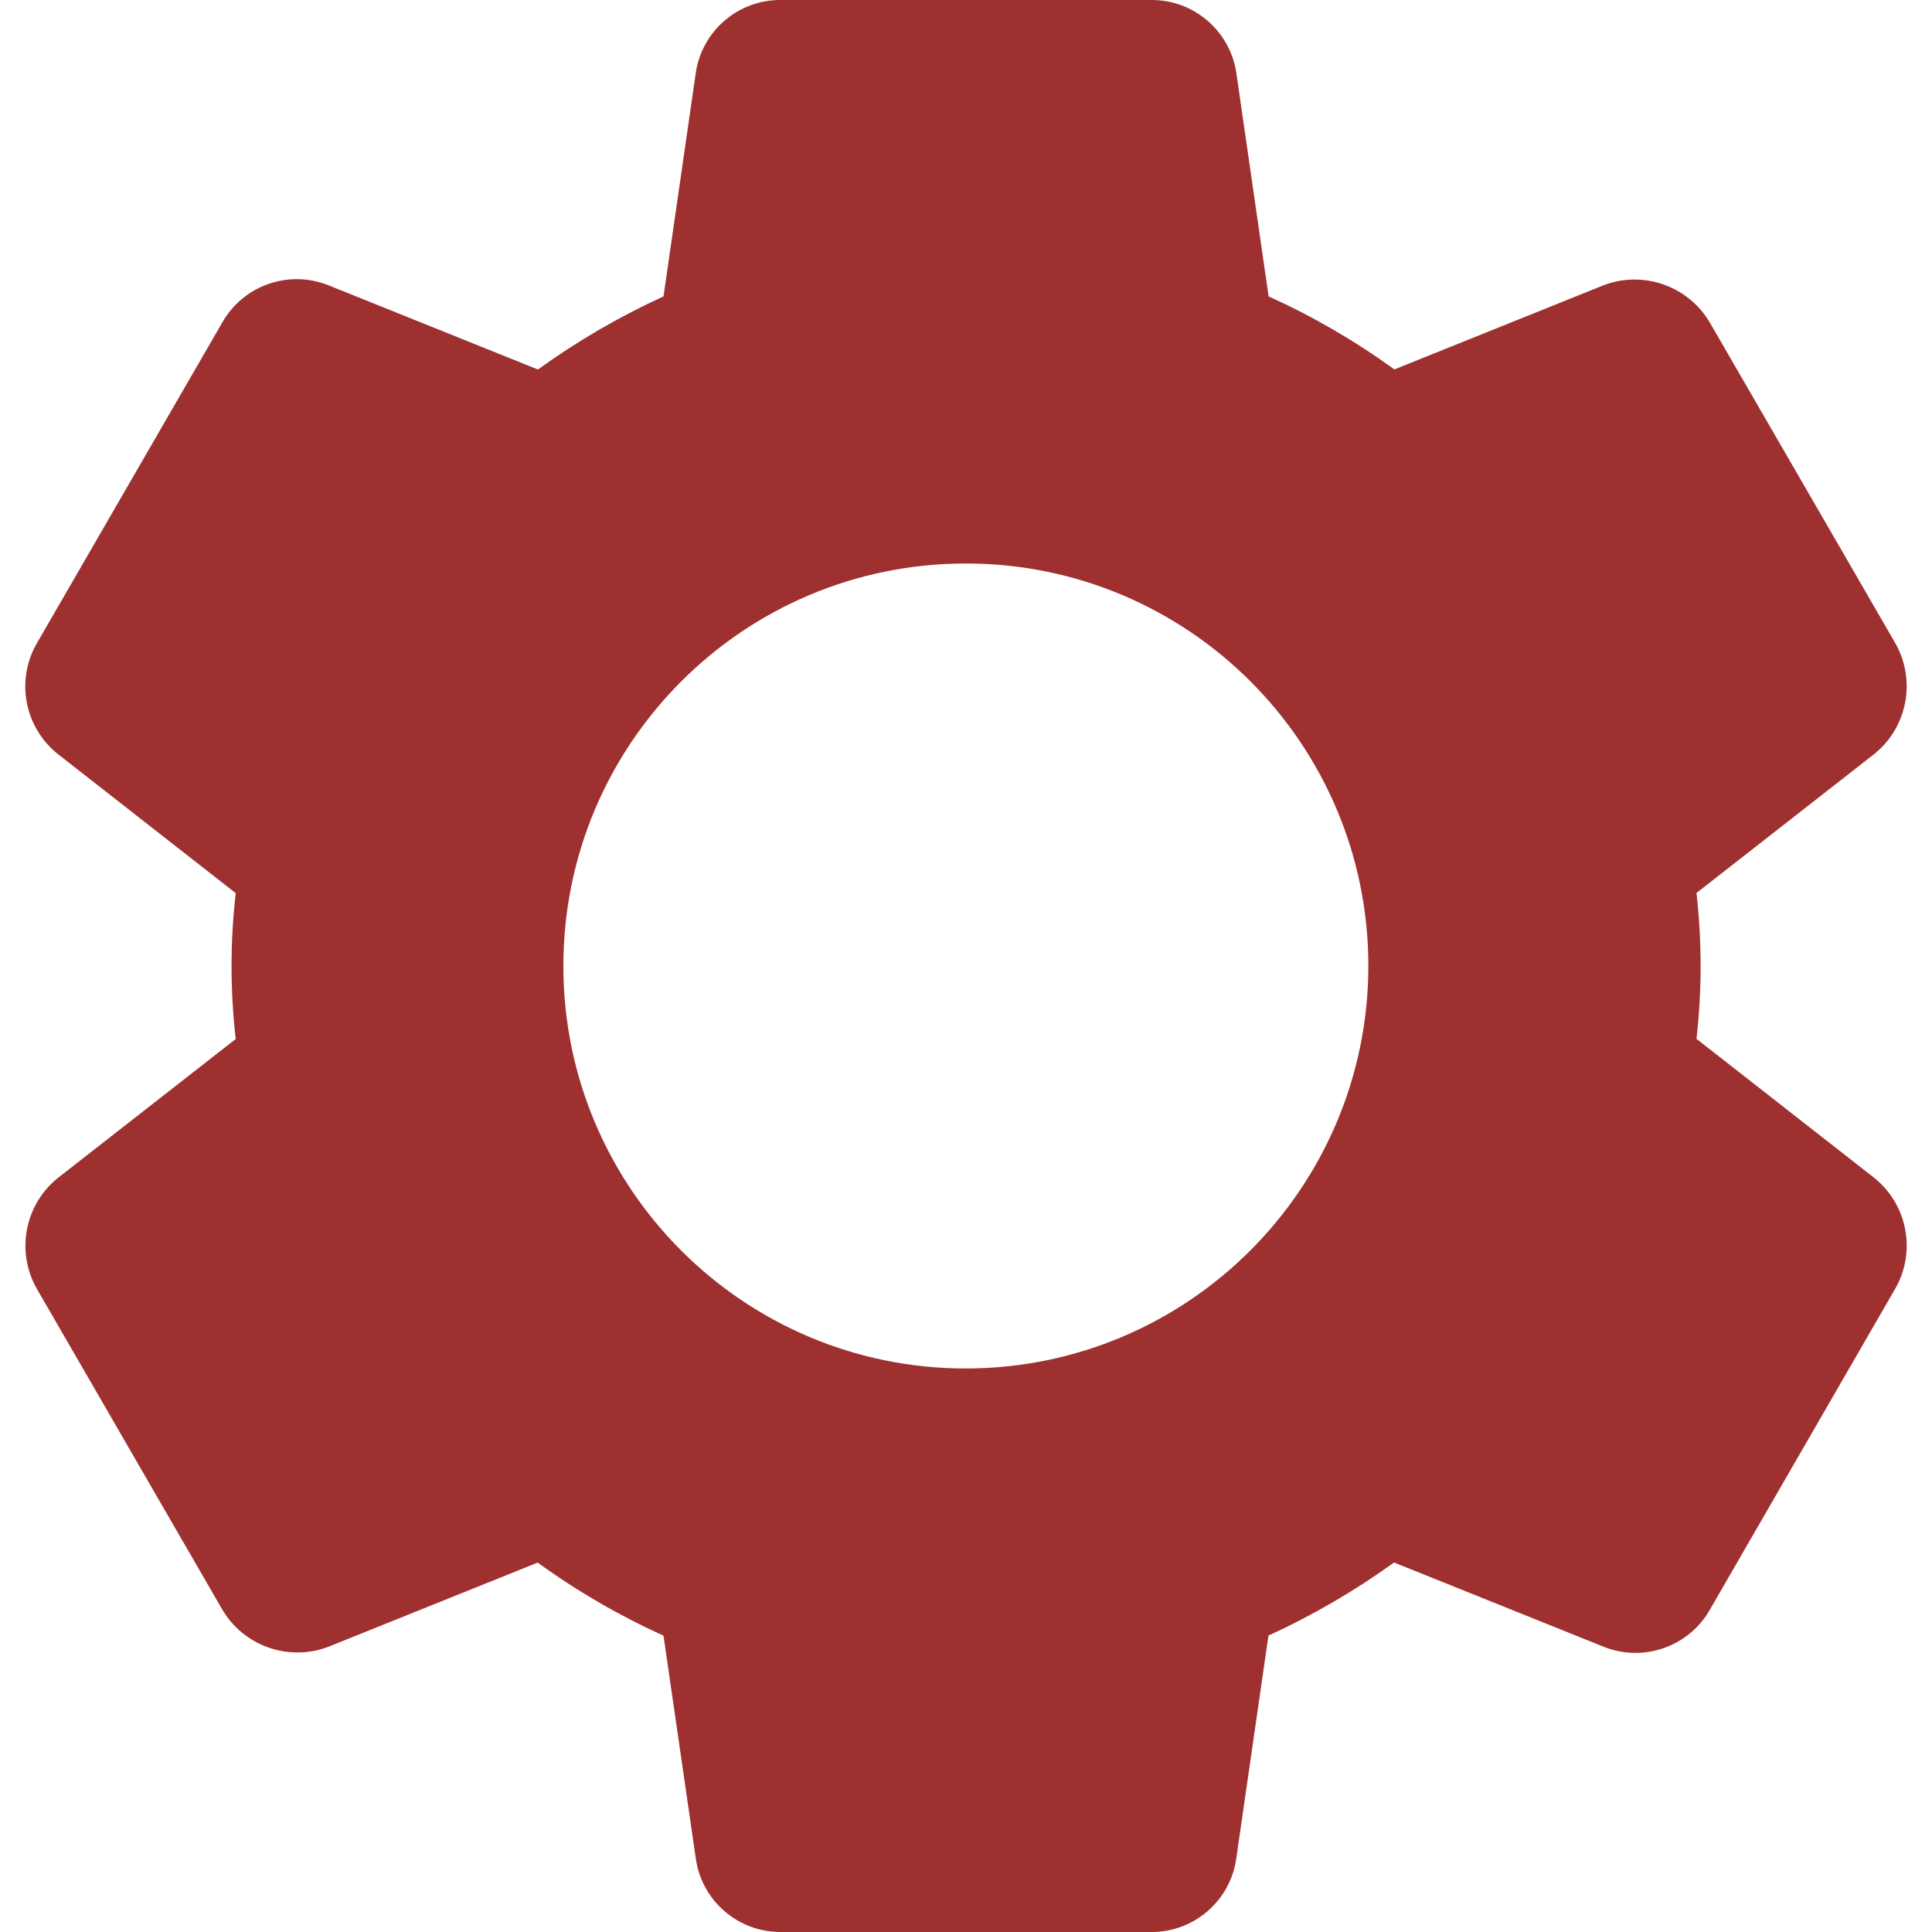
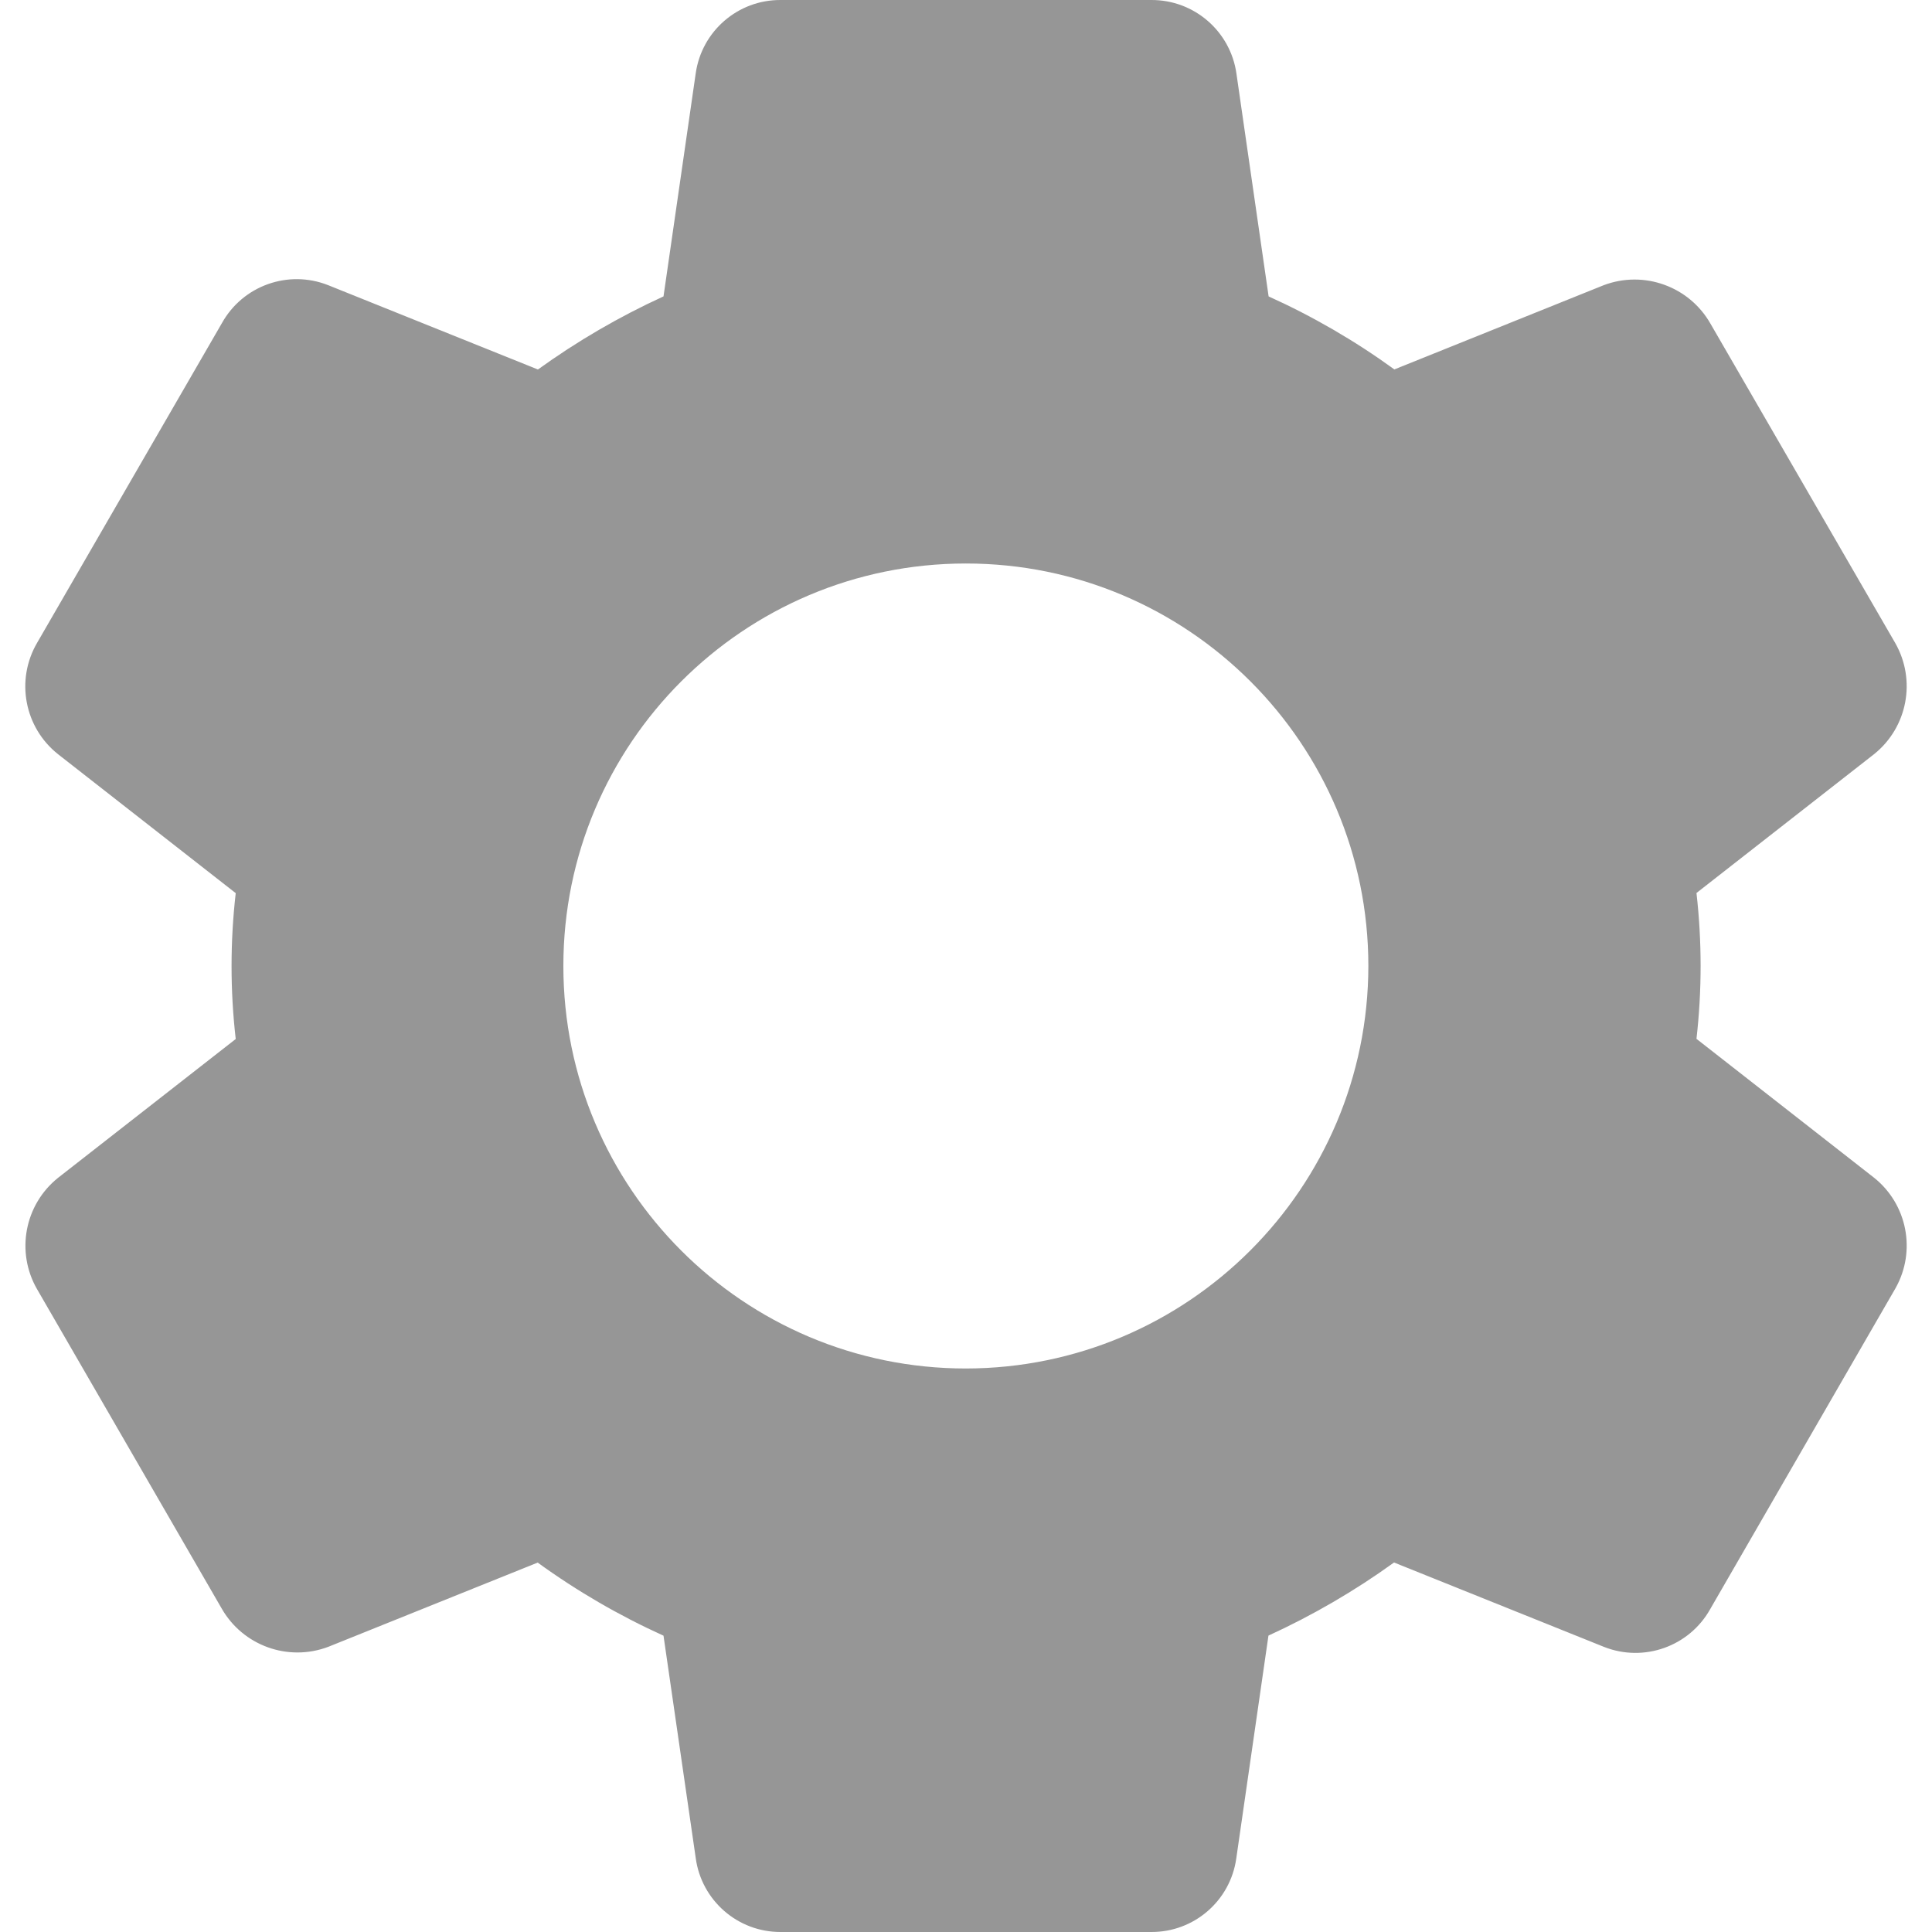
<svg xmlns="http://www.w3.org/2000/svg" version="1.1" id="Capa_1" x="0px" y="0px" viewBox="0 0 512.002 512.002" style="enable-background:new 0 0 512.002 512.002;" xml:space="preserve">
-   <path style="fill:#9E3030;" d="M496.647,312.107l-47.061-36.8c1.459-12.844,1.459-25.812,0-38.656l47.104-36.821  c8.827-7.109,11.186-19.575,5.568-29.419l-48.96-84.629c-5.639-9.906-17.649-14.232-28.309-10.197l-55.467,22.315  c-10.423-7.562-21.588-14.045-33.323-19.349l-8.512-58.923c-1.535-11.312-11.24-19.72-22.656-19.627h-98.133  c-11.321-0.068-20.948,8.246-22.528,19.456l-8.533,59.093c-11.699,5.355-22.846,11.843-33.28,19.371L86.94,75.563  c-10.55-4.159-22.549,0.115-28.096,10.005L9.841,170.347c-5.769,9.86-3.394,22.463,5.568,29.547l47.061,36.8  c-1.473,12.843-1.473,25.813,0,38.656l-47.104,36.8c-8.842,7.099-11.212,19.572-5.589,29.419l48.939,84.651  c5.632,9.913,17.649,14.242,28.309,10.197l55.467-22.315c10.432,7.566,21.604,14.056,33.344,19.371l8.533,58.88  c1.502,11.282,11.147,19.694,22.528,19.648h98.133c11.342,0.091,21-8.226,22.592-19.456l8.533-59.093  c11.698-5.357,22.844-11.845,33.28-19.371l55.68,22.379c10.55,4.149,22.543-0.122,28.096-10.005l49.152-85.12  C507.866,331.505,505.447,319.139,496.647,312.107z M255.964,362.667c-58.91,0-106.667-47.756-106.667-106.667  s47.756-106.667,106.667-106.667s106.667,47.756,106.667,106.667C362.56,314.882,314.845,362.597,255.964,362.667z" />
+   <path style="fill:#969696;" d="M496.647,312.107l-47.061-36.8c1.459-12.844,1.459-25.812,0-38.656l47.104-36.821  c8.827-7.109,11.186-19.575,5.568-29.419l-48.96-84.629c-5.639-9.906-17.649-14.232-28.309-10.197l-55.467,22.315  c-10.423-7.562-21.588-14.045-33.323-19.349l-8.512-58.923c-1.535-11.312-11.24-19.72-22.656-19.627h-98.133  c-11.321-0.068-20.948,8.246-22.528,19.456l-8.533,59.093c-11.699,5.355-22.846,11.843-33.28,19.371L86.94,75.563  c-10.55-4.159-22.549,0.115-28.096,10.005L9.841,170.347c-5.769,9.86-3.394,22.463,5.568,29.547l47.061,36.8  c-1.473,12.843-1.473,25.813,0,38.656l-47.104,36.8c-8.842,7.099-11.212,19.572-5.589,29.419l48.939,84.651  c5.632,9.913,17.649,14.242,28.309,10.197l55.467-22.315c10.432,7.566,21.604,14.056,33.344,19.371l8.533,58.88  c1.502,11.282,11.147,19.694,22.528,19.648h98.133c11.342,0.091,21-8.226,22.592-19.456l8.533-59.093  c11.698-5.357,22.844-11.845,33.28-19.371l55.68,22.379c10.55,4.149,22.543-0.122,28.096-10.005l49.152-85.12  C507.866,331.505,505.447,319.139,496.647,312.107z M255.964,362.667c-58.91,0-106.667-47.756-106.667-106.667  s47.756-106.667,106.667-106.667s106.667,47.756,106.667,106.667C362.56,314.882,314.845,362.597,255.964,362.667z" />
  <g>
</g>
  <g>
</g>
  <g>
</g>
  <g>
</g>
  <g>
</g>
  <g>
</g>
  <g>
</g>
  <g>
</g>
  <g>
</g>
  <g>
</g>
  <g>
</g>
  <g>
</g>
  <g>
</g>
  <g>
</g>
  <g>
</g>
</svg>
